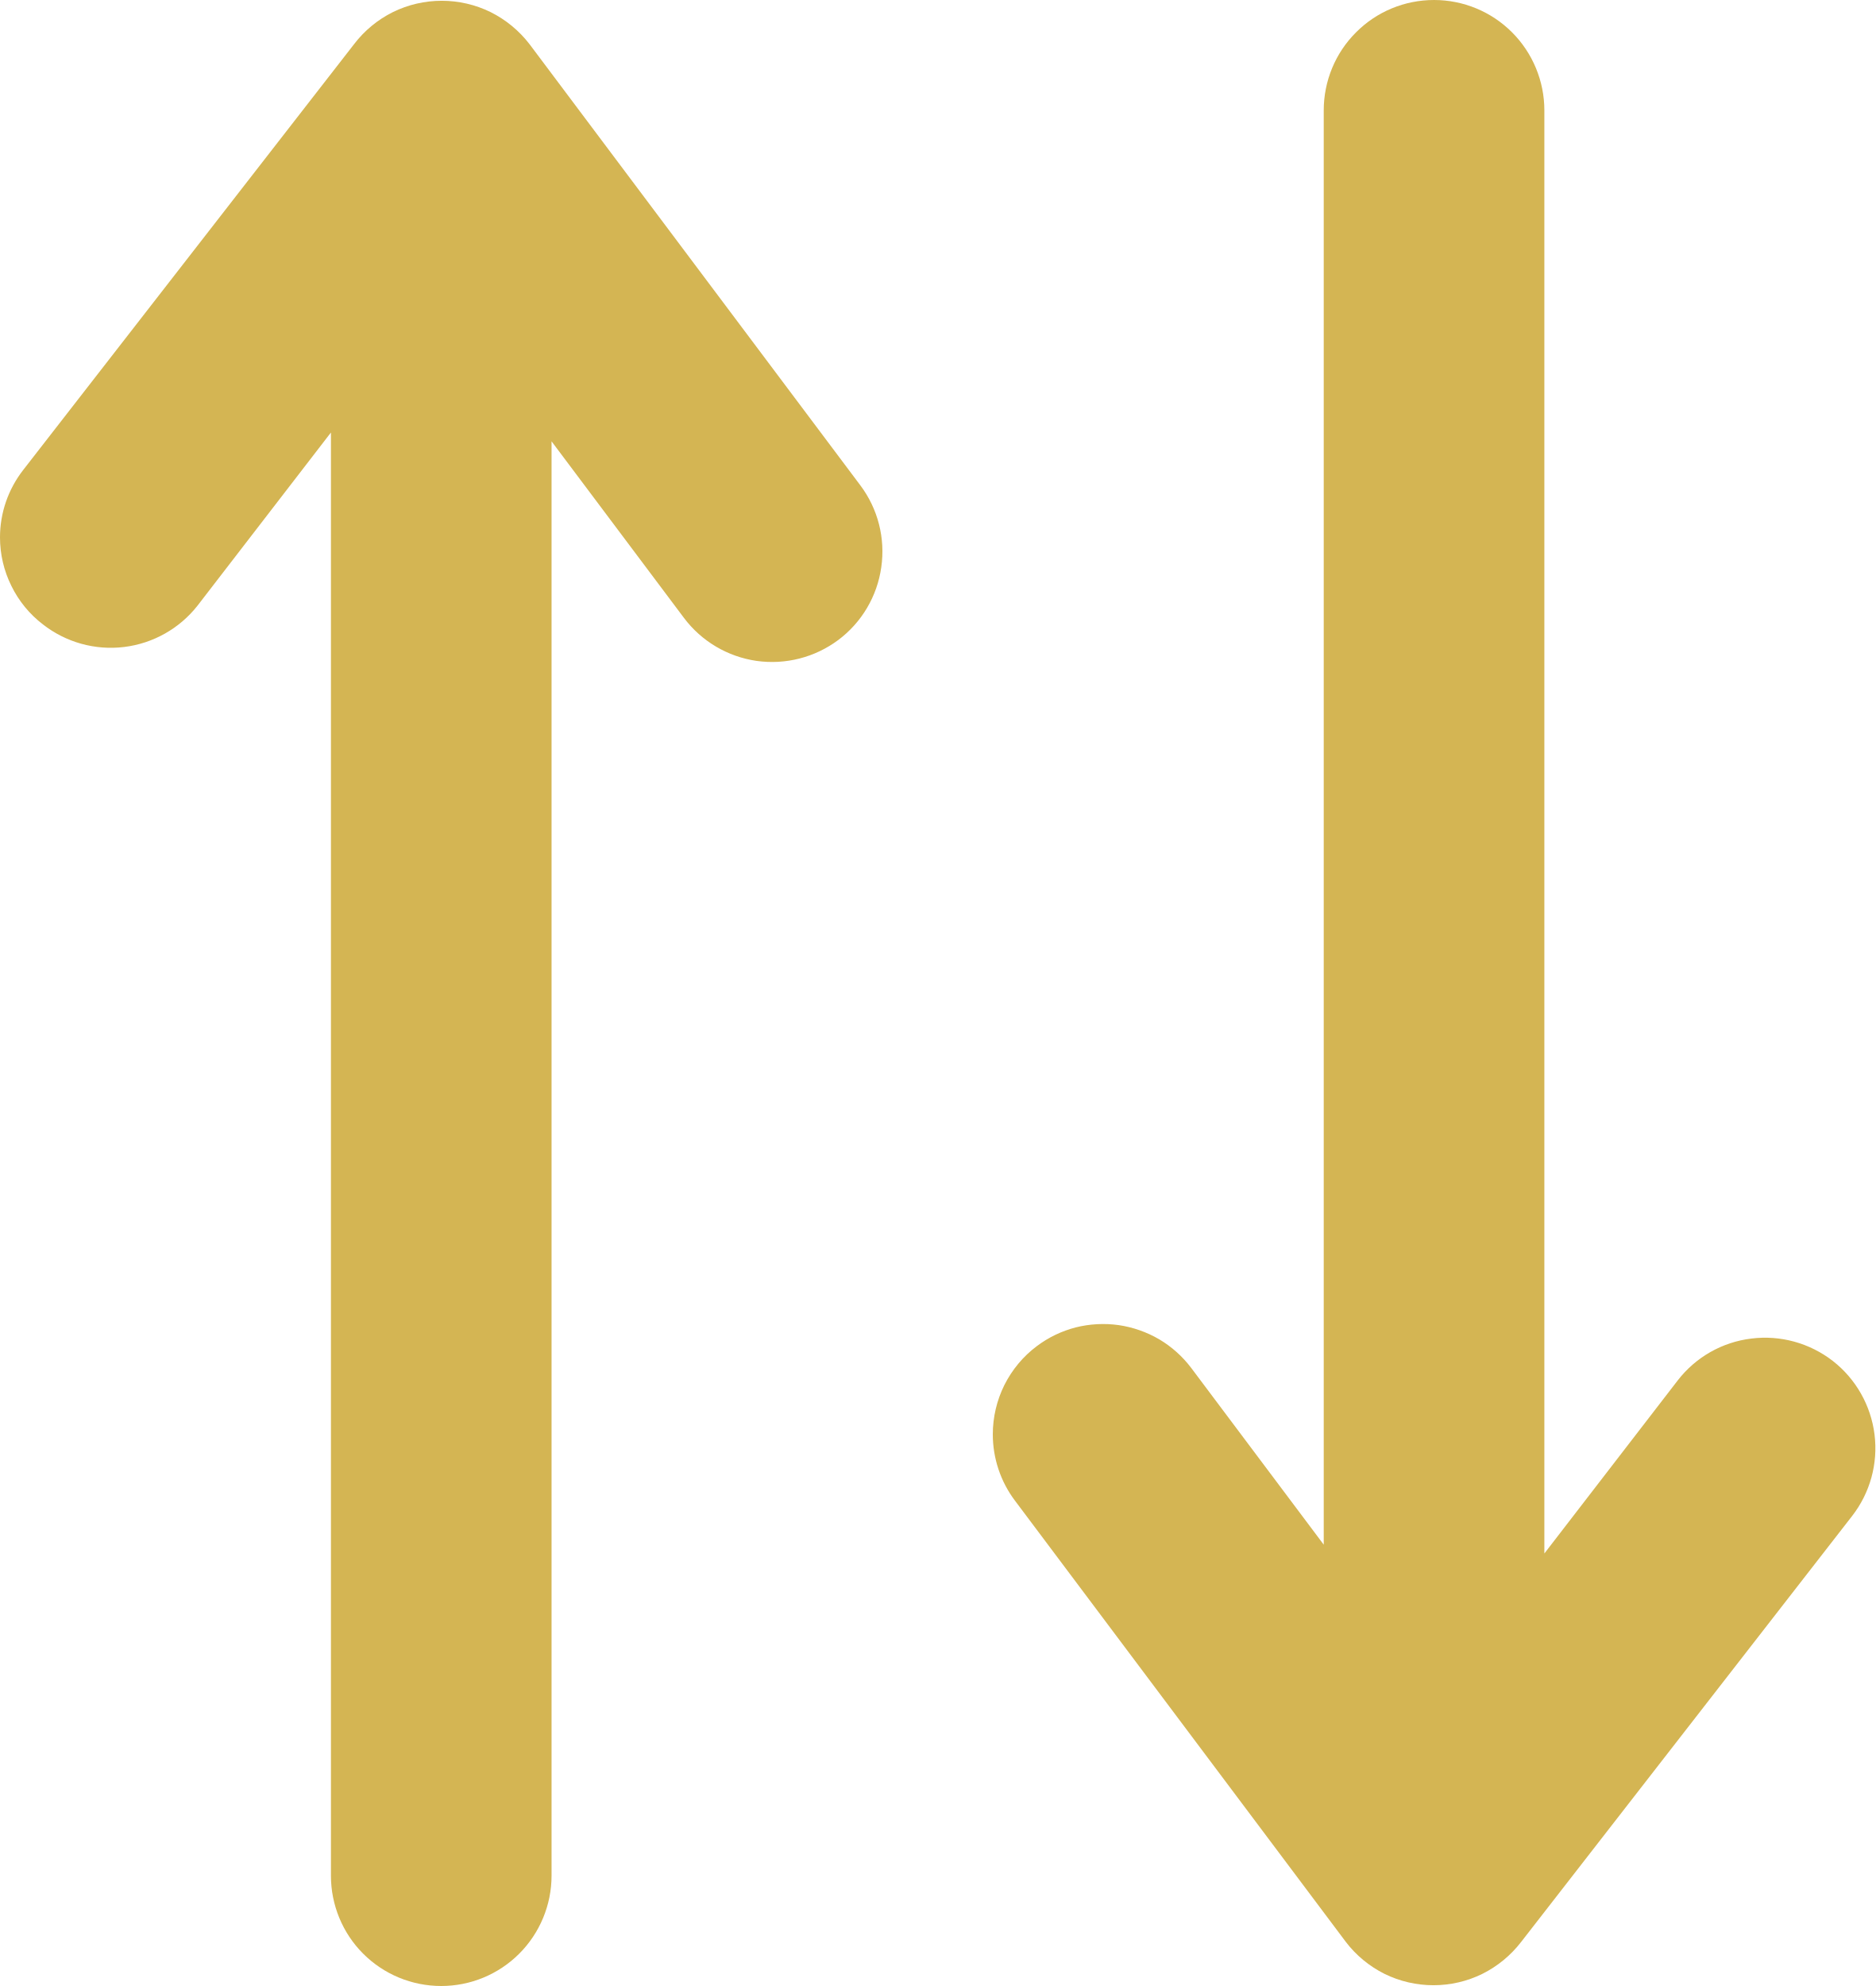
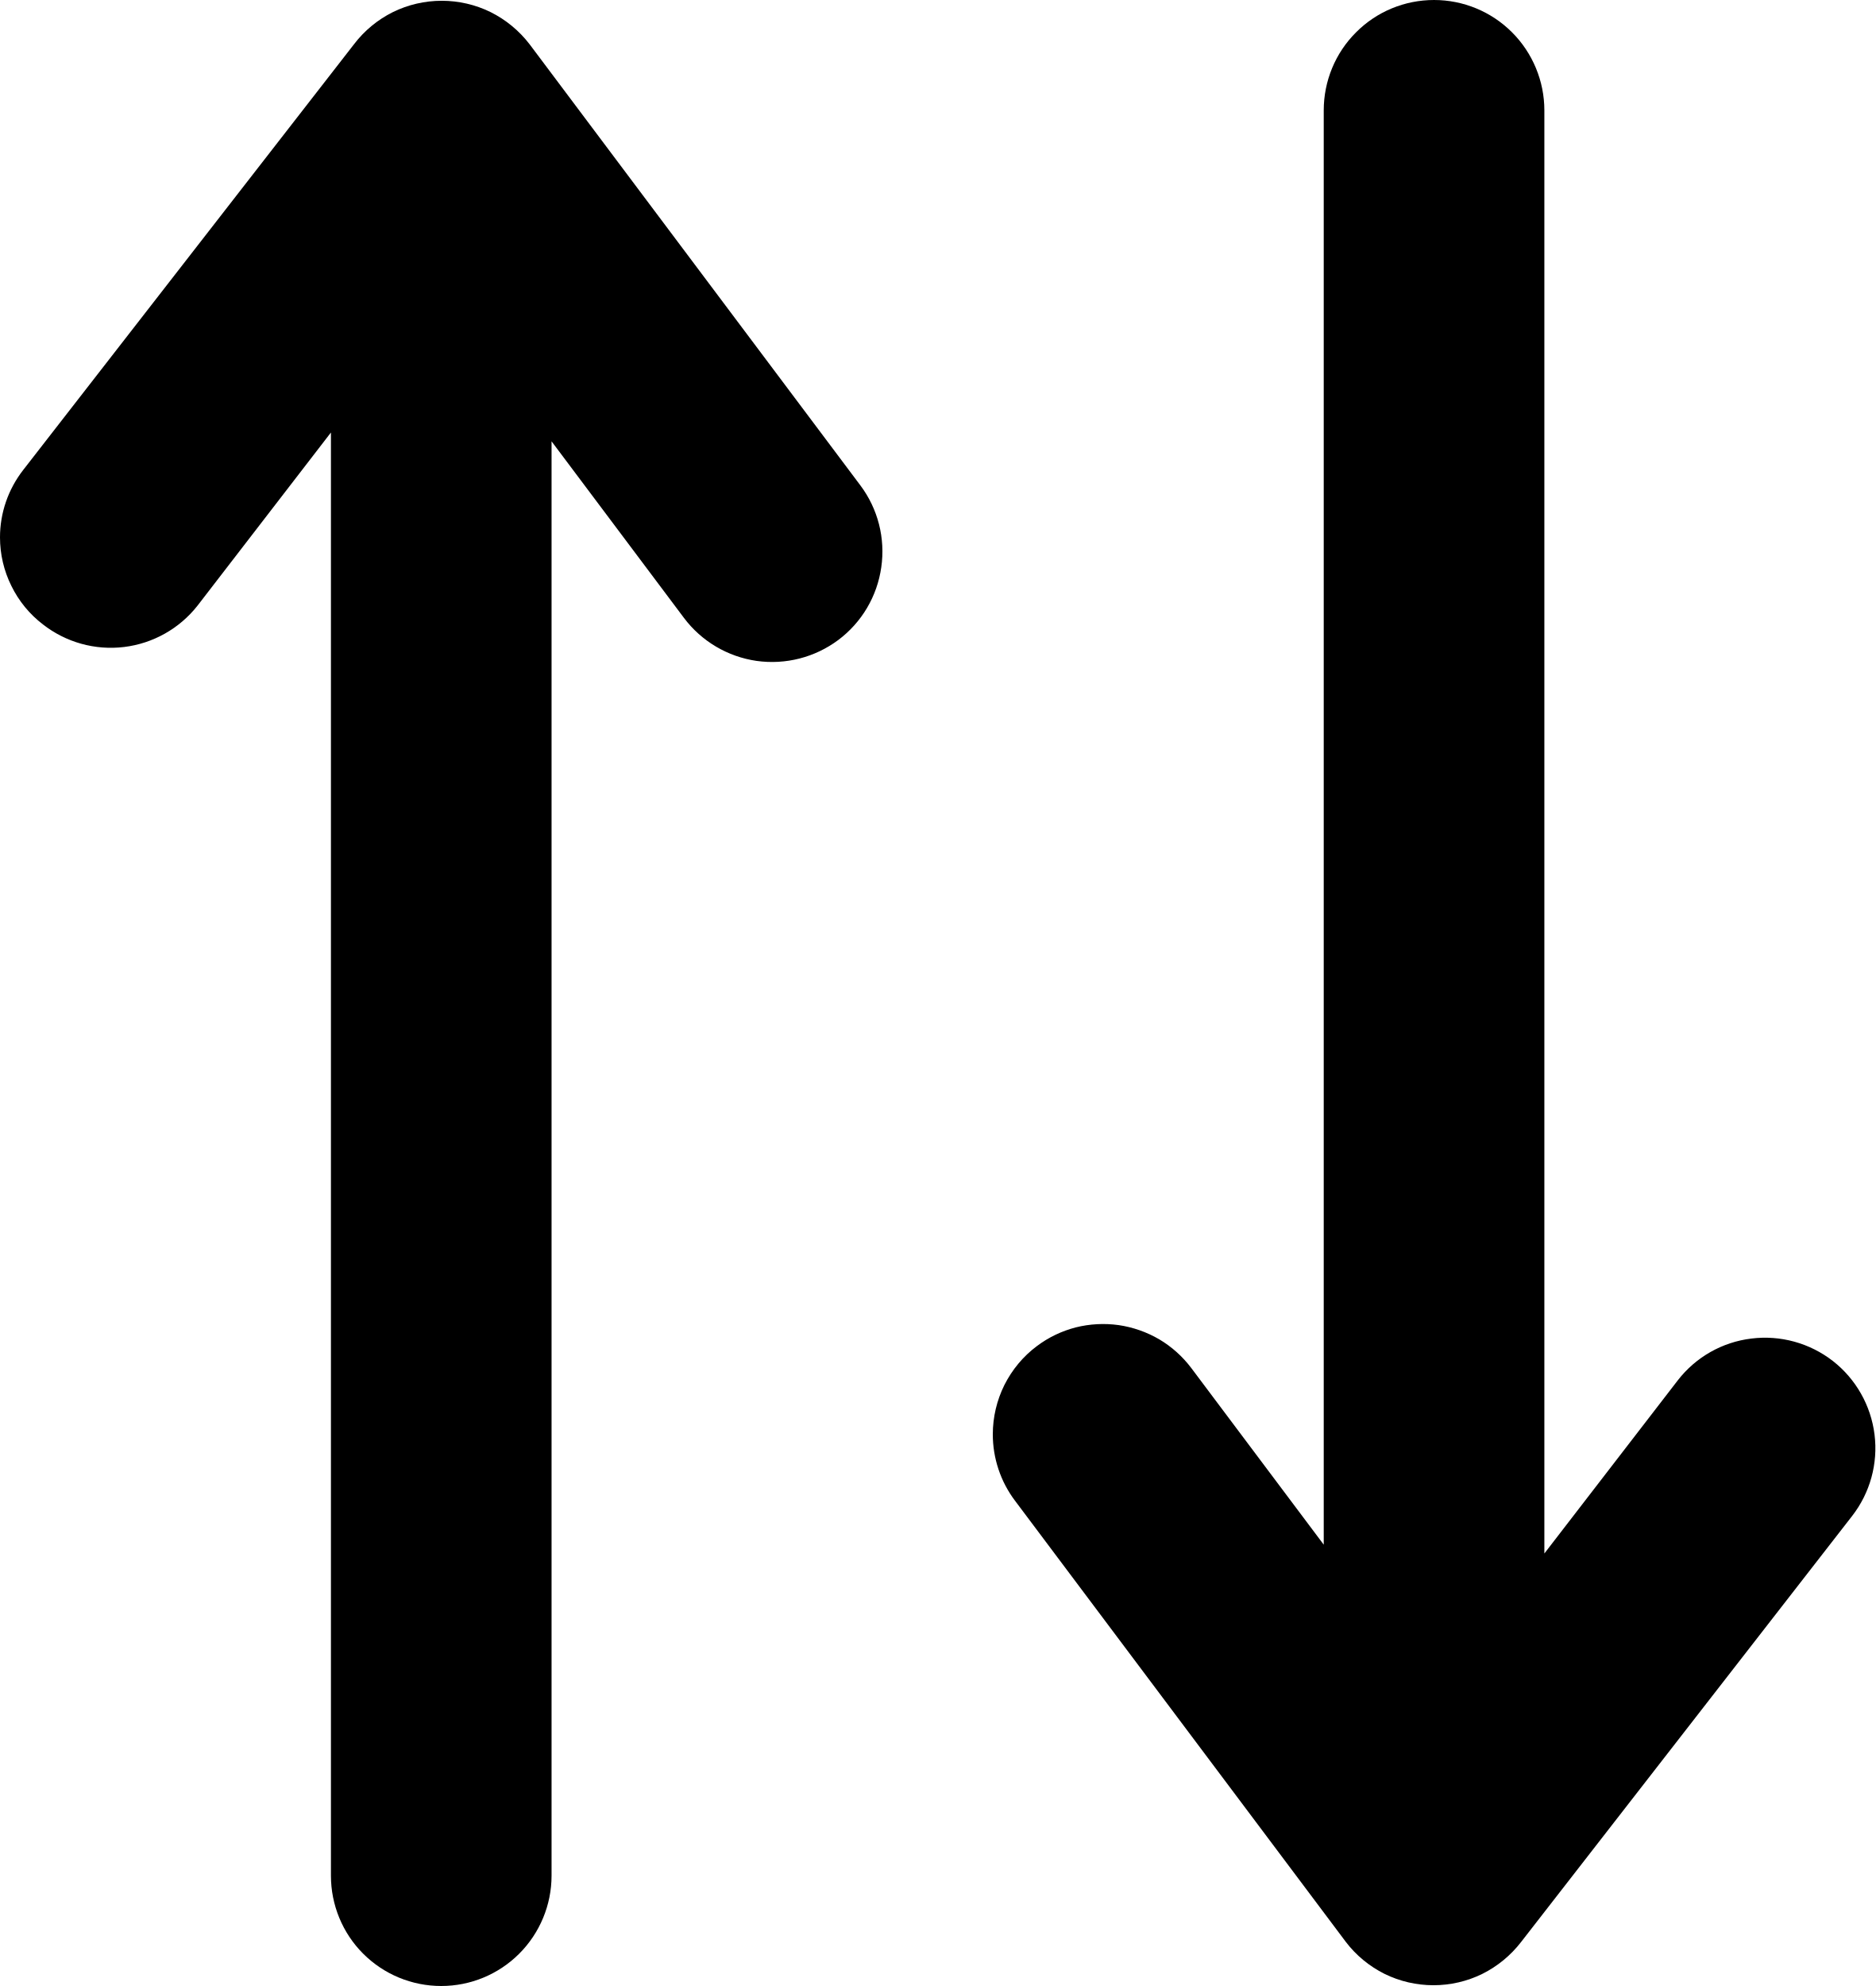
<svg xmlns="http://www.w3.org/2000/svg" width="17" height="18" viewBox="0 0 17 18" fill="none">
-   <path d="M12 1L12 14L10.8 12.4C10.721 12.295 10.622 12.206 10.509 12.139C10.396 12.073 10.271 12.029 10.141 12.01C10.011 11.992 9.879 11.999 9.751 12.031C9.624 12.064 9.505 12.121 9.4 12.2C9.275 12.293 9.175 12.414 9.105 12.553C9.036 12.692 9 12.845 9 13C9 13.216 9.07 13.427 9.2 13.6L12.2 17.6C12.293 17.722 12.413 17.821 12.551 17.89C12.689 17.958 12.841 17.993 12.995 17.993C13.148 17.993 13.3 17.958 13.438 17.89C13.576 17.821 13.696 17.722 13.79 17.6L16.79 13.74C16.953 13.53 17.026 13.265 16.993 13.001C16.96 12.738 16.824 12.498 16.615 12.335C16.405 12.172 16.139 12.099 15.876 12.132C15.612 12.164 15.373 12.3 15.21 12.51L14 14.08L14 1C14 0.735 13.894 0.48 13.707 0.293C13.519 0.105 13.265 -1.63304e-07 13 -1.74896e-07C12.734 -1.86489e-07 12.48 0.105 12.293 0.293C12.105 0.48 12 0.735 12 1Z" fill="#D4B553" />
-   <path d="M5 17L5 4L6.2 5.6C6.359 5.812 6.596 5.952 6.858 5.99C7.121 6.027 7.387 5.959 7.6 5.8C7.812 5.641 7.952 5.404 7.989 5.141C8.027 4.879 7.959 4.612 7.8 4.4L4.8 0.4C4.706 0.278 4.586 0.179 4.448 0.11C4.31 0.042 4.158 0.007 4.005 0.007C3.851 0.007 3.699 0.042 3.561 0.11C3.423 0.179 3.303 0.278 3.21 0.4L0.21 4.26C0.074 4.435 0 4.649 -0 4.87C-0 5.023 0.035 5.173 0.103 5.31C0.17 5.447 0.268 5.567 0.39 5.66C0.598 5.822 0.862 5.896 1.125 5.864C1.387 5.832 1.626 5.698 1.79 5.49L3 3.92L3 17C3 17.265 3.105 17.52 3.292 17.707C3.48 17.895 3.734 18 4 18C4.265 18 4.519 17.895 4.707 17.707C4.894 17.52 5 17.265 5 17Z" fill="#D4B553" />
+   <path d="M12 1L12 14L10.8 12.4C10.721 12.295 10.622 12.206 10.509 12.139C10.396 12.073 10.271 12.029 10.141 12.01C10.011 11.992 9.879 11.999 9.751 12.031C9.624 12.064 9.505 12.121 9.4 12.2C9.275 12.293 9.175 12.414 9.105 12.553C9.036 12.692 9 12.845 9 13C9 13.216 9.07 13.427 9.2 13.6L12.2 17.6C12.293 17.722 12.413 17.821 12.551 17.89C12.689 17.958 12.841 17.993 12.995 17.993C13.148 17.993 13.3 17.958 13.438 17.89C13.576 17.821 13.696 17.722 13.79 17.6L16.79 13.74C16.953 13.53 17.026 13.265 16.993 13.001C16.96 12.738 16.824 12.498 16.615 12.335C16.405 12.172 16.139 12.099 15.876 12.132C15.612 12.164 15.373 12.3 15.21 12.51L14 14.08L14 1C14 0.735 13.894 0.48 13.707 0.293C13.519 0.105 13.265 -1.63304e-07 13 -1.74896e-07C12.734 -1.86489e-07 12.48 0.105 12.293 0.293C12.105 0.48 12 0.735 12 1Z" fill="currentColor" />
+   <path d="M5 17L5 4L6.2 5.6C6.359 5.812 6.596 5.952 6.858 5.99C7.121 6.027 7.387 5.959 7.6 5.8C7.812 5.641 7.952 5.404 7.989 5.141C8.027 4.879 7.959 4.612 7.8 4.4L4.8 0.4C4.706 0.278 4.586 0.179 4.448 0.11C4.31 0.042 4.158 0.007 4.005 0.007C3.851 0.007 3.699 0.042 3.561 0.11C3.423 0.179 3.303 0.278 3.21 0.4L0.21 4.26C0.074 4.435 0 4.649 -0 4.87C-0 5.023 0.035 5.173 0.103 5.31C0.17 5.447 0.268 5.567 0.39 5.66C0.598 5.822 0.862 5.896 1.125 5.864C1.387 5.832 1.626 5.698 1.79 5.49L3 3.92L3 17C3 17.265 3.105 17.52 3.292 17.707C3.48 17.895 3.734 18 4 18C4.265 18 4.519 17.895 4.707 17.707C4.894 17.52 5 17.265 5 17Z" fill="currentColor" />
</svg>
